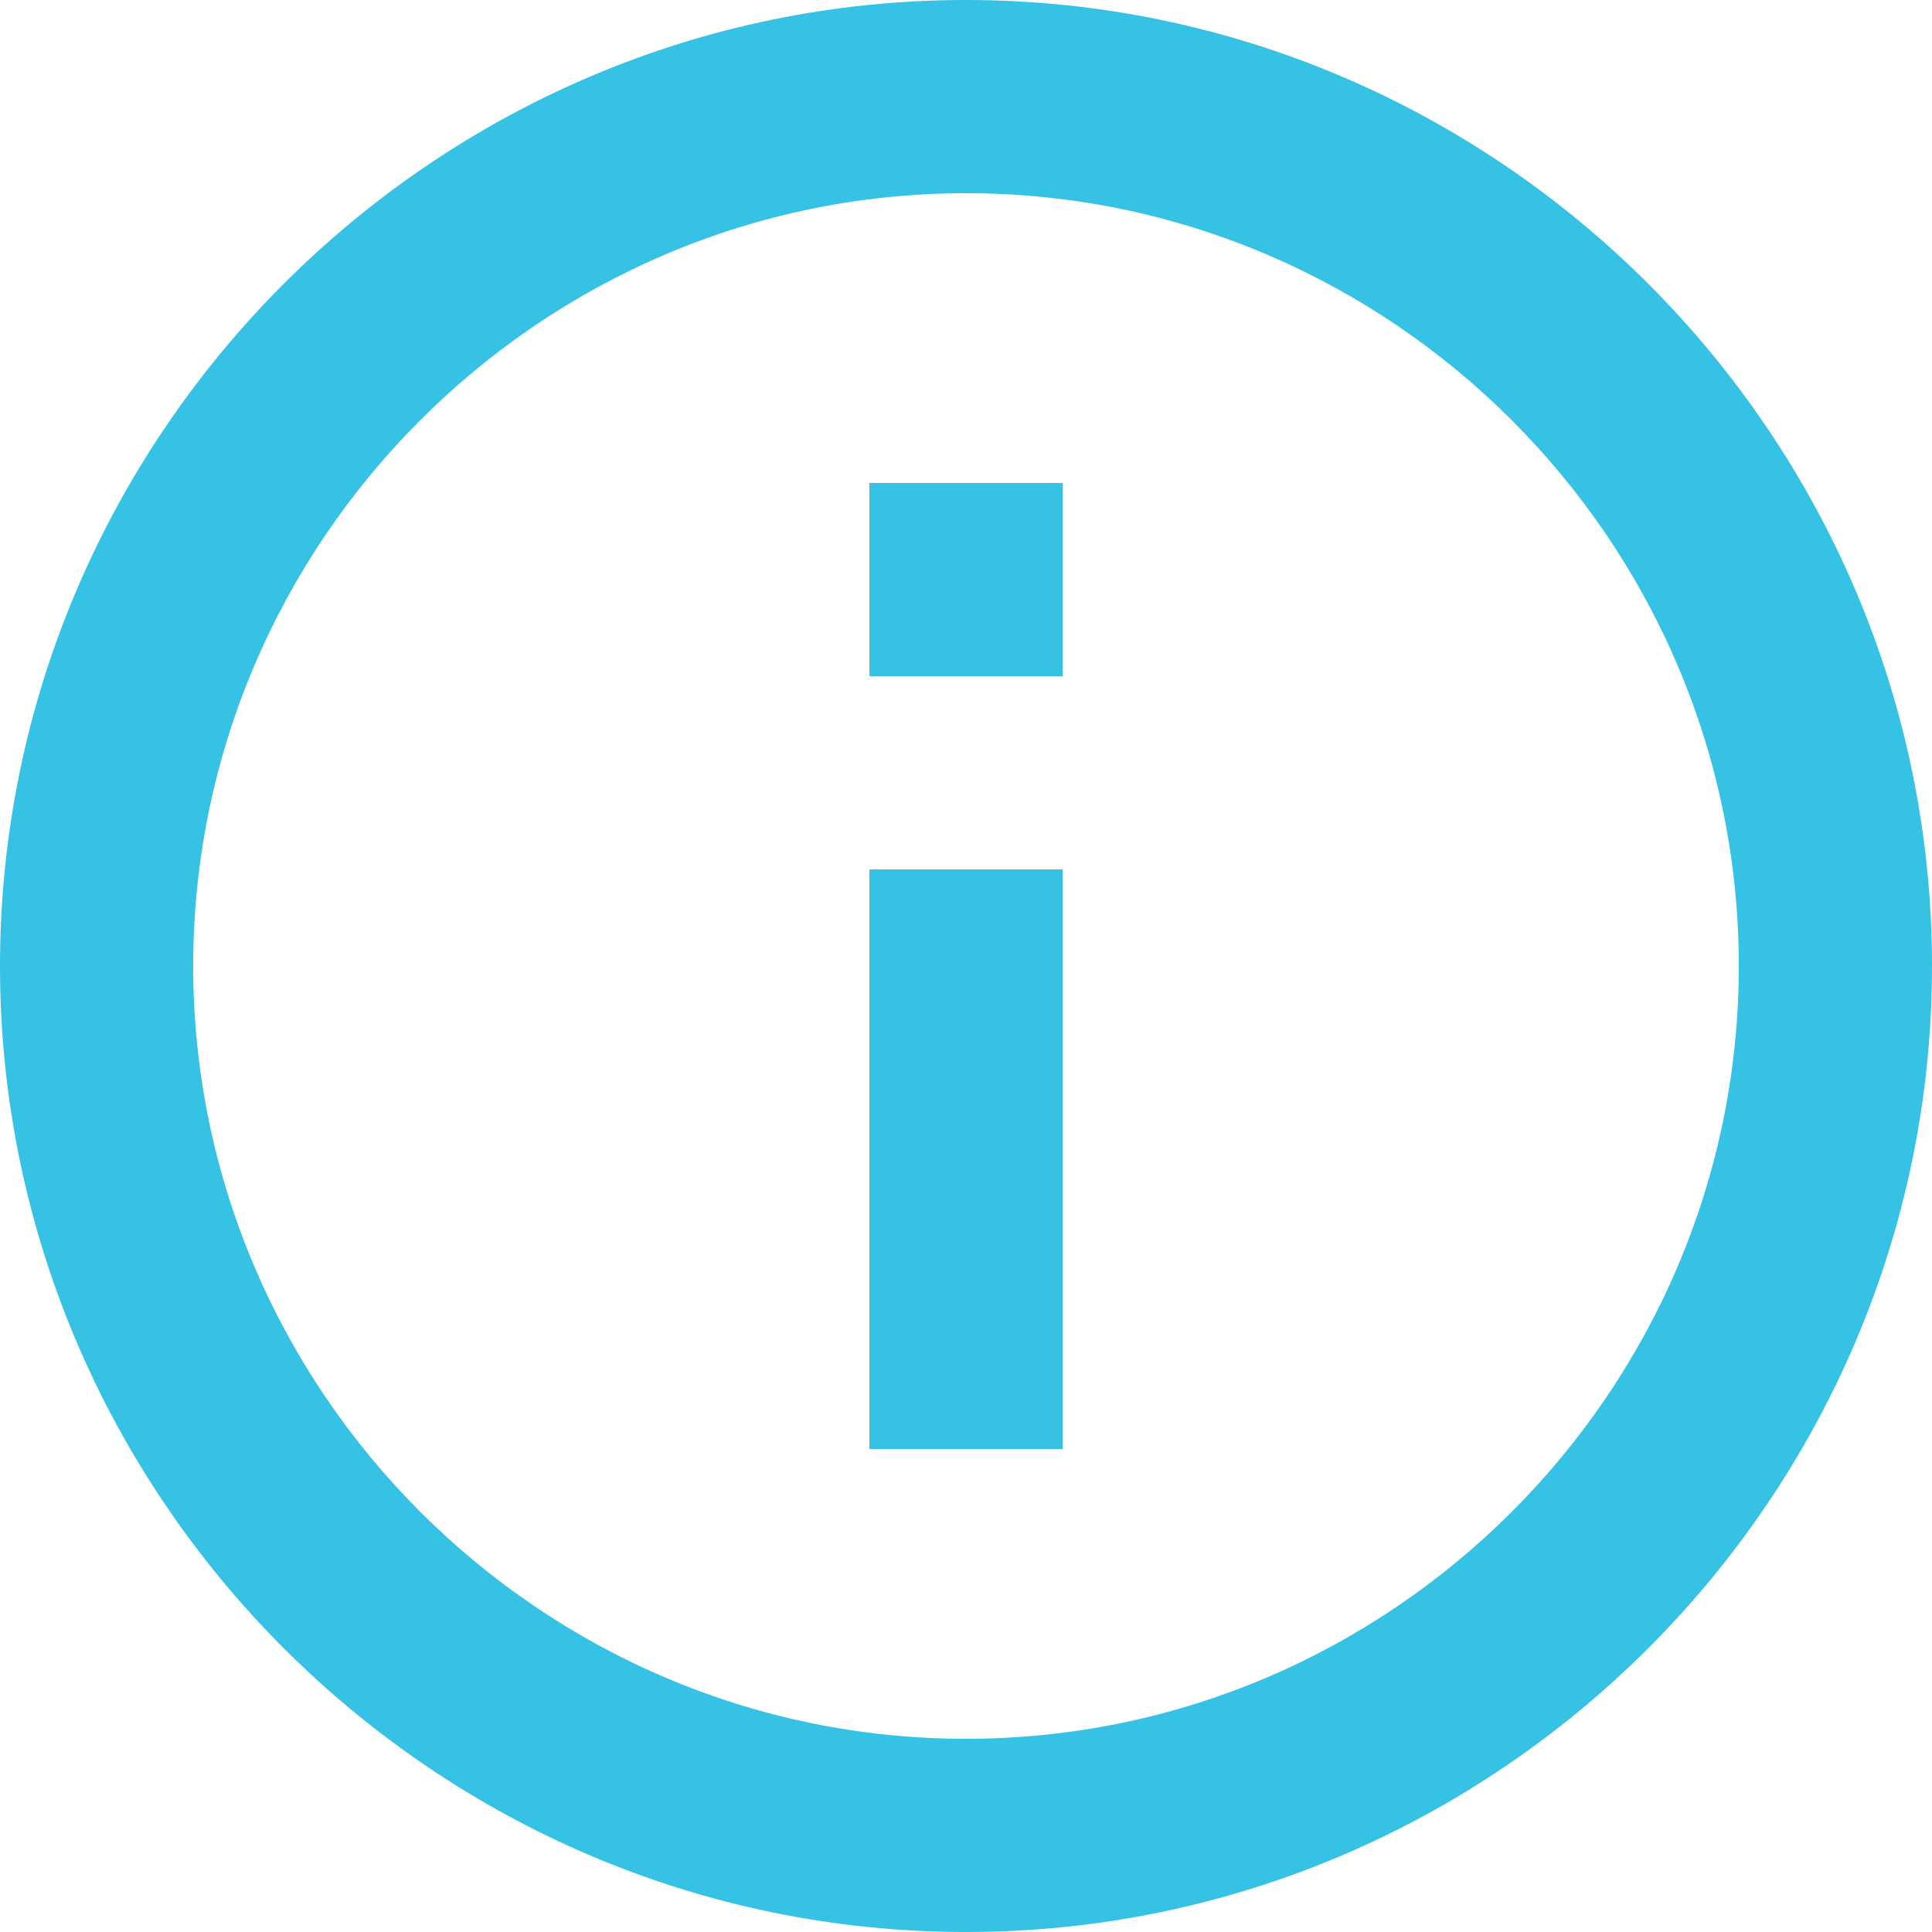
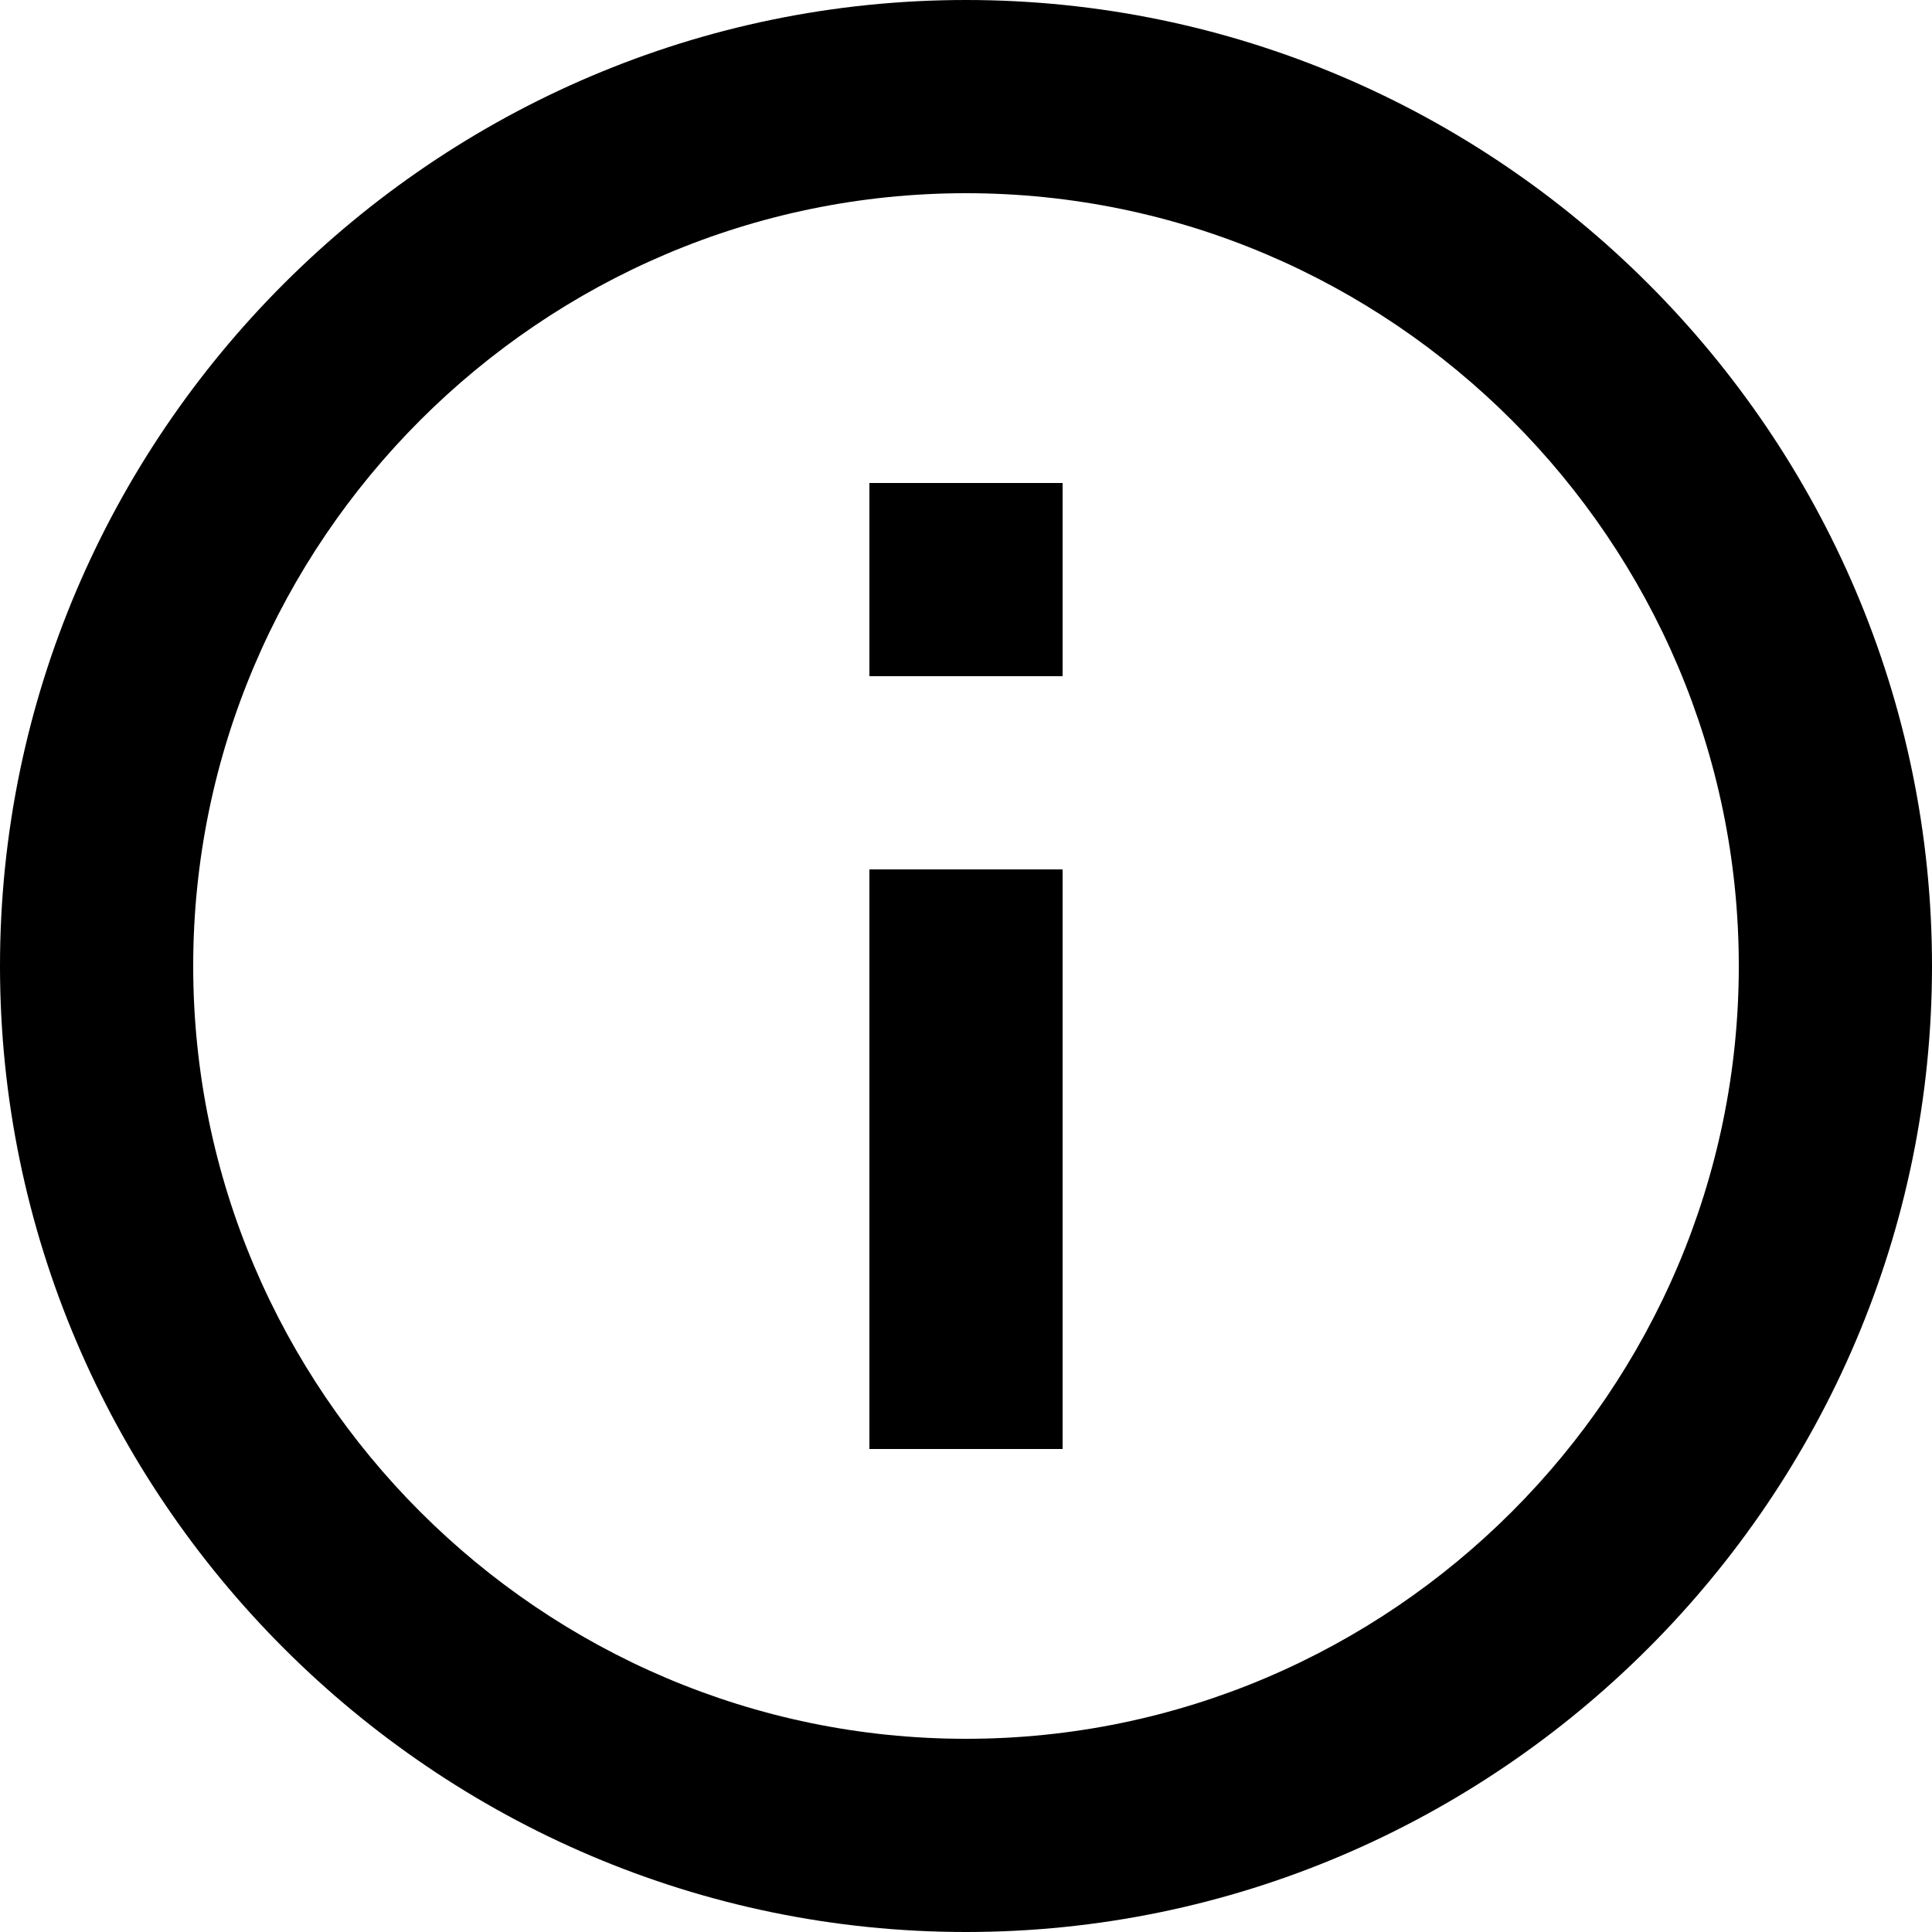
<svg xmlns="http://www.w3.org/2000/svg" width="16px" height="16px" viewBox="0 0 16 16" version="1.1">
  <defs />
-   <g id="My-Profile-/-Kits-/-Tools" stroke="none" stroke-width="1" fill="none" fill-rule="evenodd">
-     <g id="MY-PROFILE" transform="translate(-20, -569)" fill="#35C2E5">
+   <g id="My-Profile-/-Kits-/-Tools" stroke="none" stroke-width="1">
+     <g id="MY-PROFILE" transform="translate(-20, -569)">
      <g id="EDIT-PROFILE" transform="translate(0, 64)">
        <g id="SIDEBAR" transform="translate(0, 236)">
          <g id="Support" transform="translate(0, 244)">
            <g id="Support-Icon" transform="translate(20, 25)">
              <path d="M7.2,12 L8.8,12 L8.8,7.2 L7.2,7.2 L7.2,12 L7.2,12 Z M8,0 C3.6,0 0,3.6 0,8 C0,12.4 3.6,16 8,16 C12.4,16 16,12.4 16,8 C16,3.6 12.4,0 8,0 L8,0 L8,0 Z M8,14.4 C4.48,14.4 1.6,11.52 1.6,8 C1.6,4.48 4.48,1.6 8,1.6 C11.52,1.6 14.4,4.48 14.4,8 C14.4,11.52 11.52,14.4 8,14.4 L8,14.4 L8,14.4 Z M7.2,5.6 L8.8,5.6 L8.8,4 L7.2,4 L7.2,5.6 L7.2,5.6 Z" id="info_icon-copy-3" />
            </g>
          </g>
        </g>
      </g>
    </g>
  </g>
</svg>
